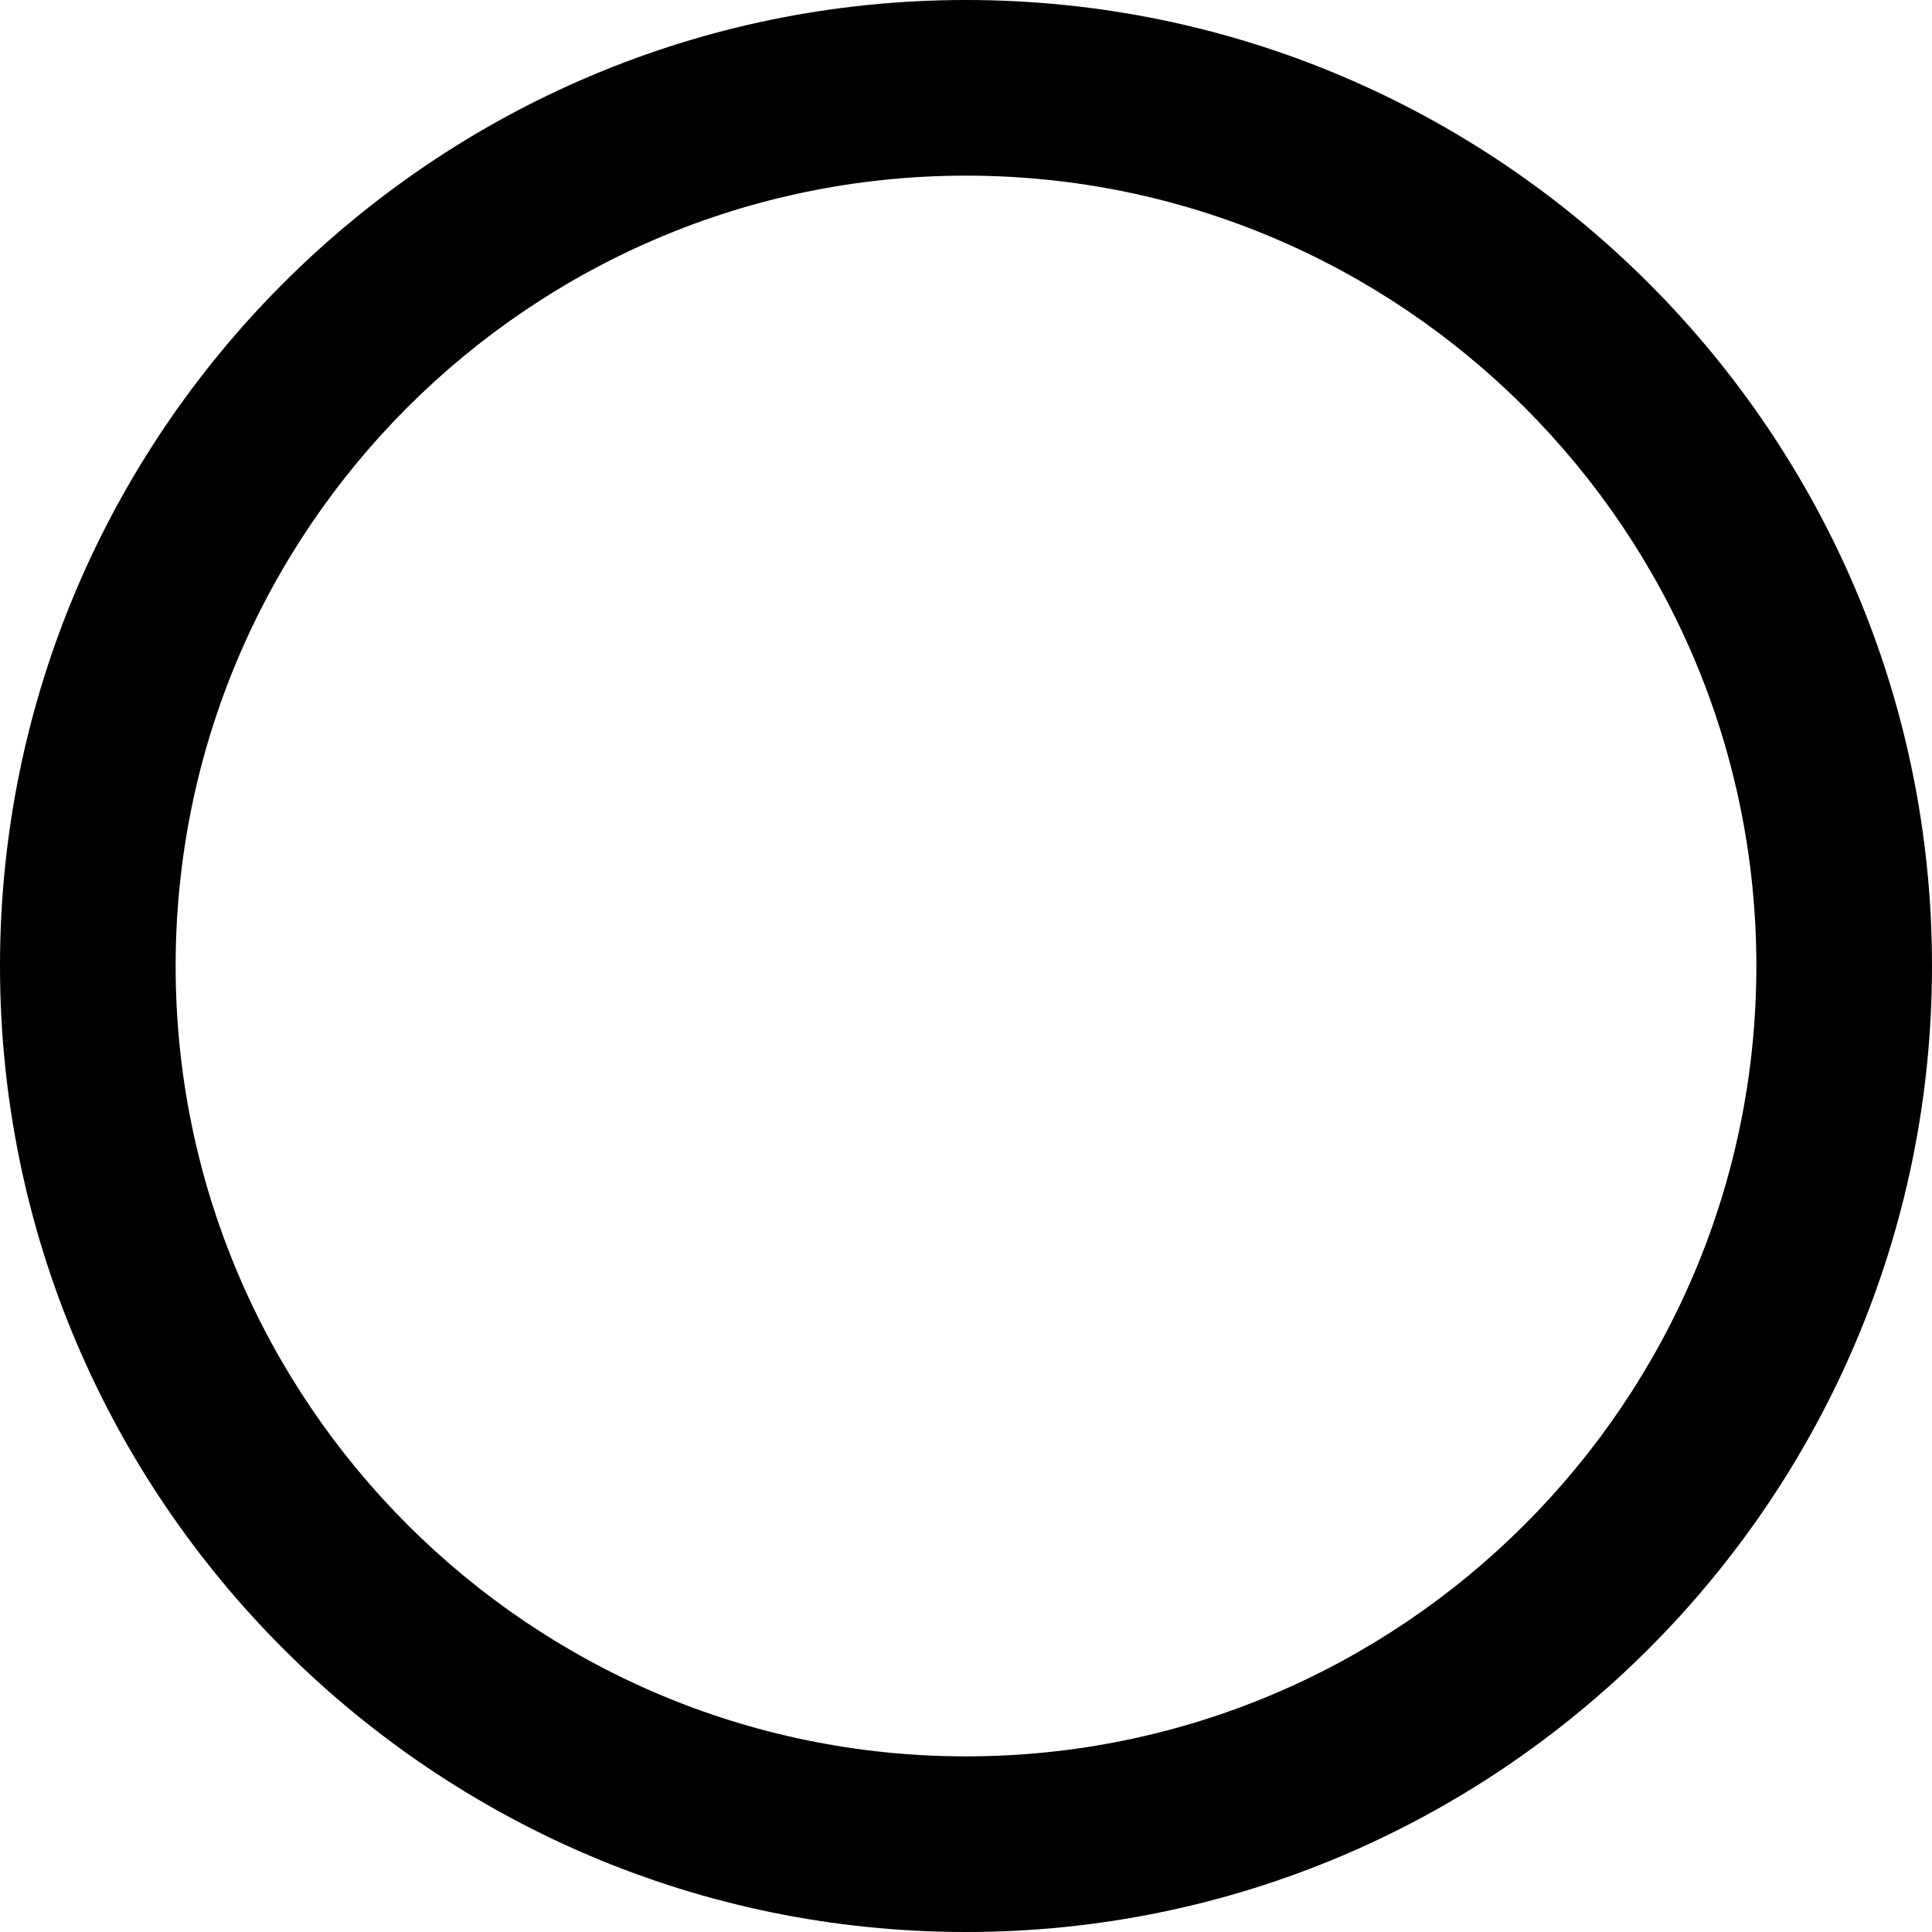
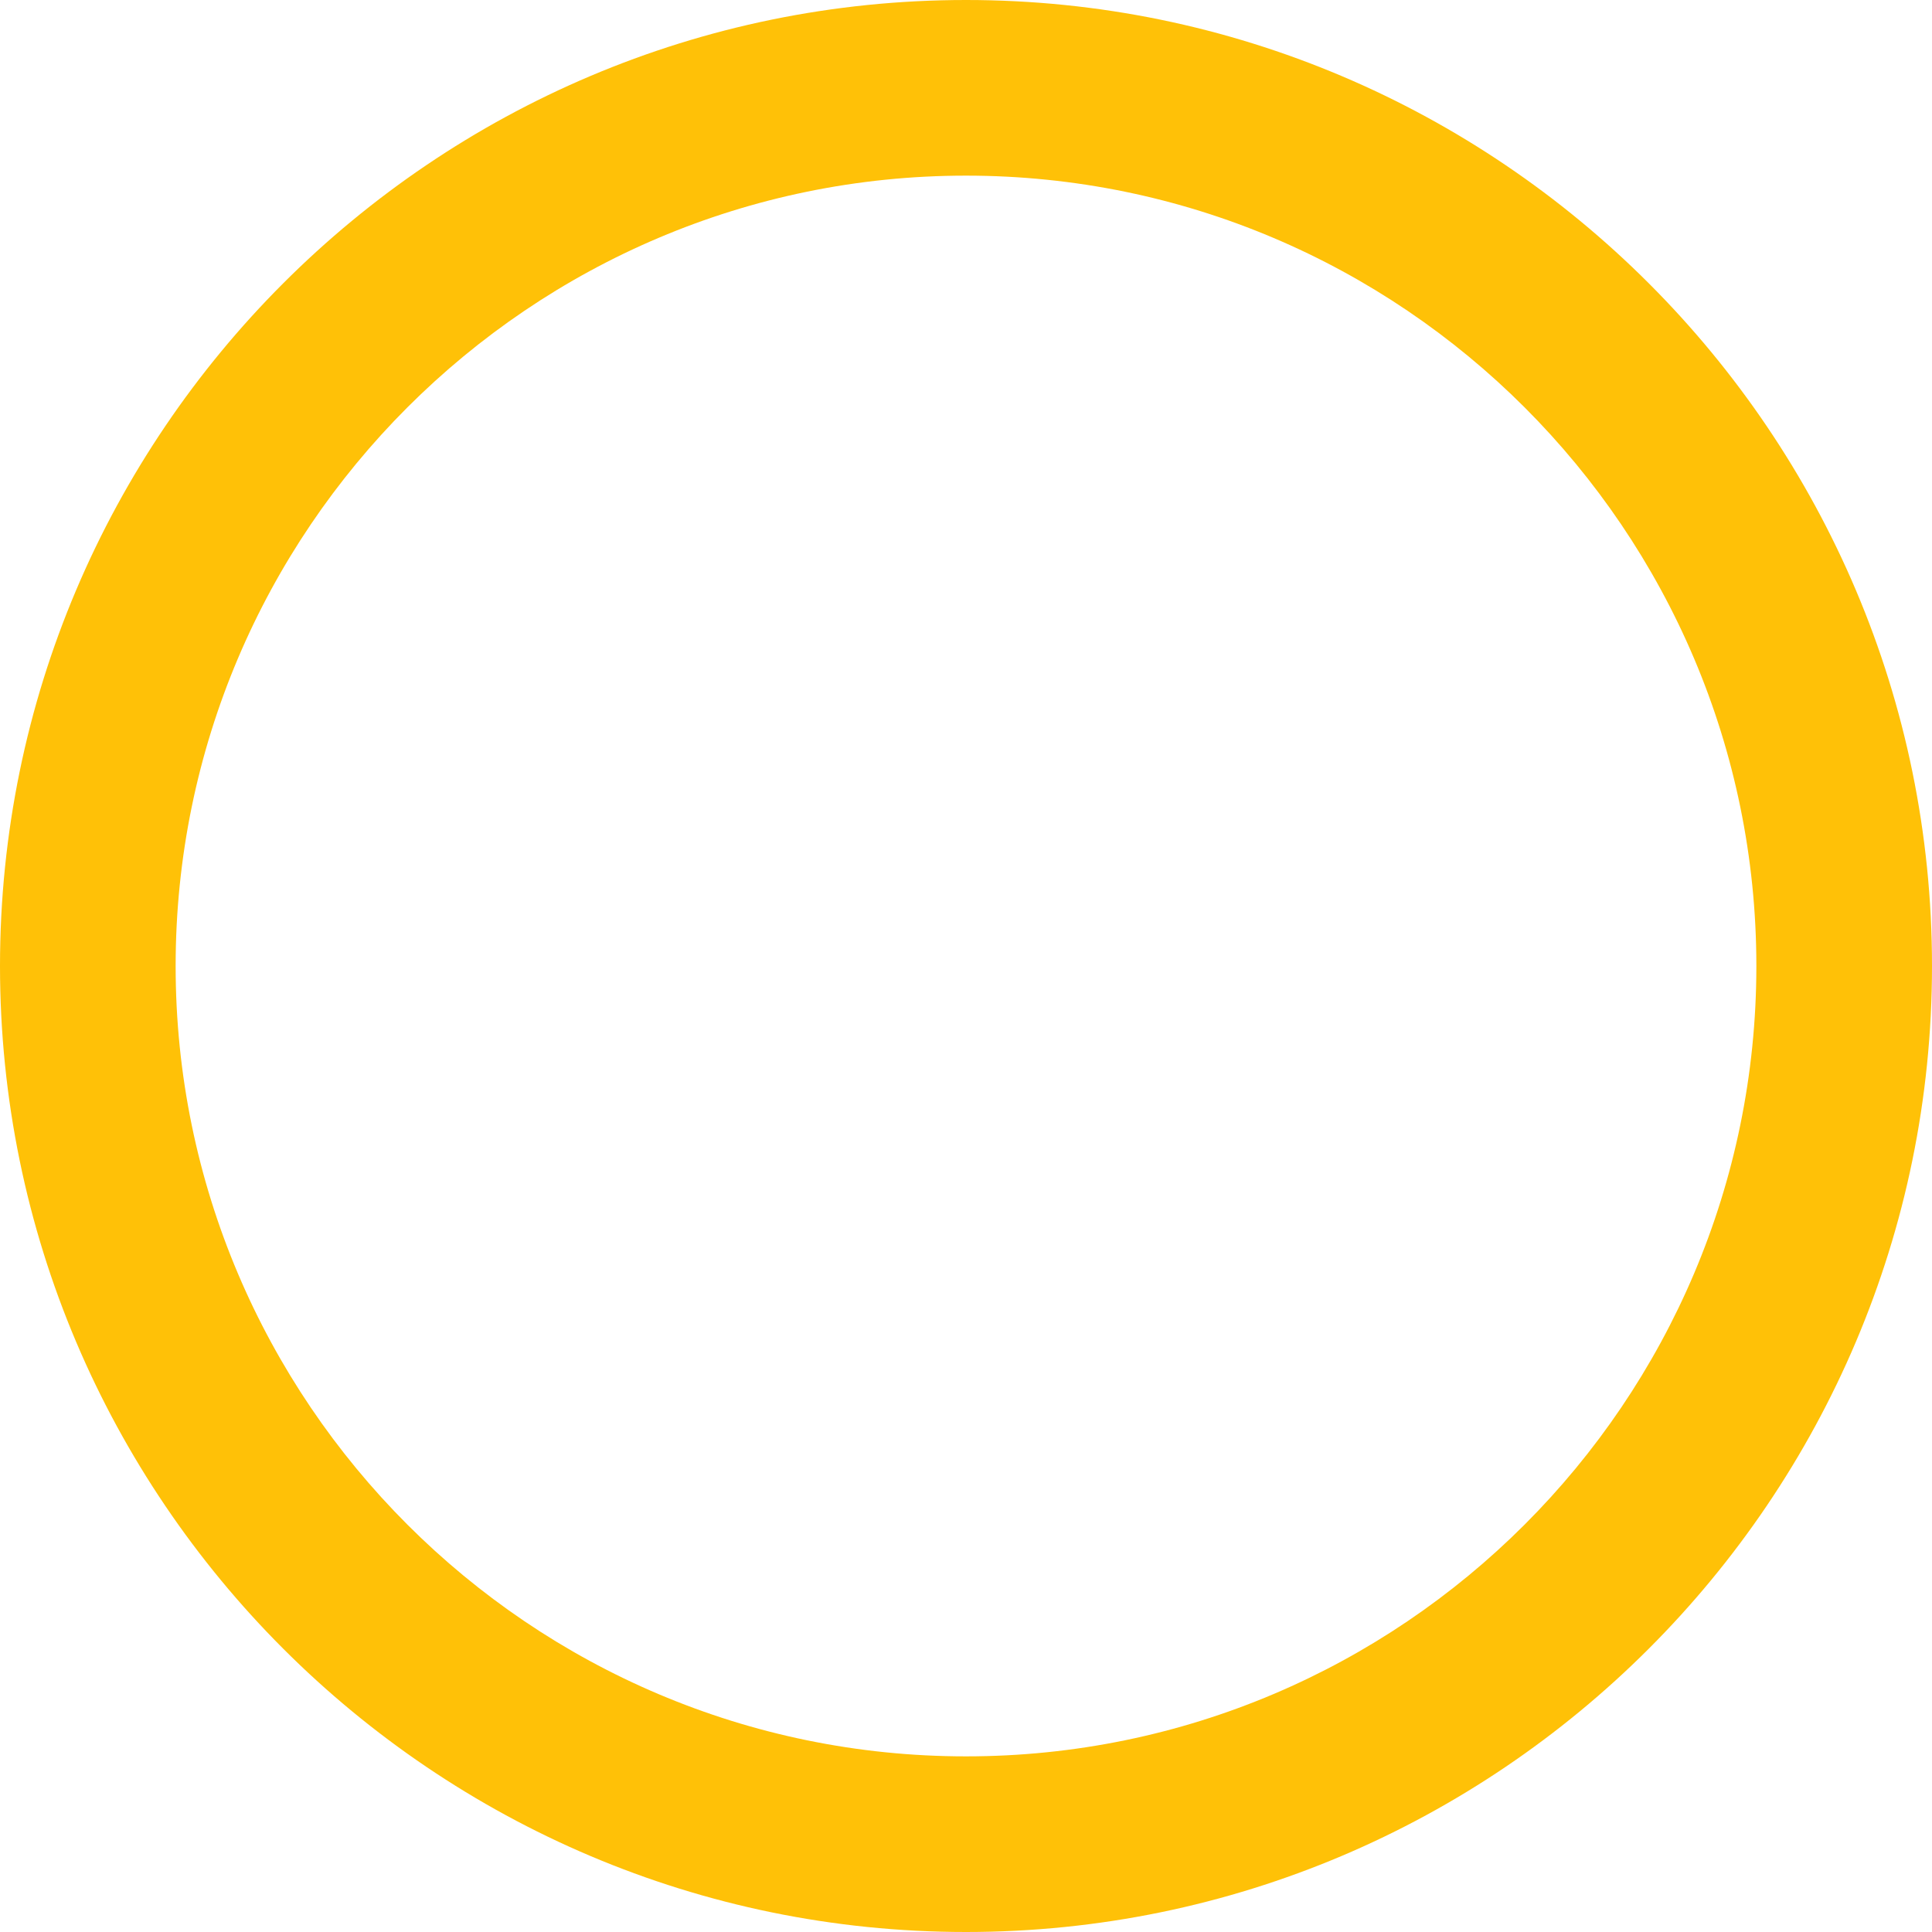
- <svg xmlns="http://www.w3.org/2000/svg" fill="#000000" height="800px" width="800px" version="1.1" id="Layer_1" viewBox="0 0 330 330" xml:space="preserve">
+ <svg xmlns="http://www.w3.org/2000/svg" fill="#ffc107" height="800px" width="800px" version="1.1" id="Layer_1" viewBox="0 0 330 330" xml:space="preserve">
  <path id="XMLID_520_" d="M165,0C74.019,0,0,74.019,0,165s74.019,165,165,165s165-74.019,165-165S255.982,0,165,0z M165,300  C90.561,300,30,239.44,30,165S90.561,30,165,30c74.439,0,135,60.561,135,135S239.439,300,165,300z" />
</svg>
